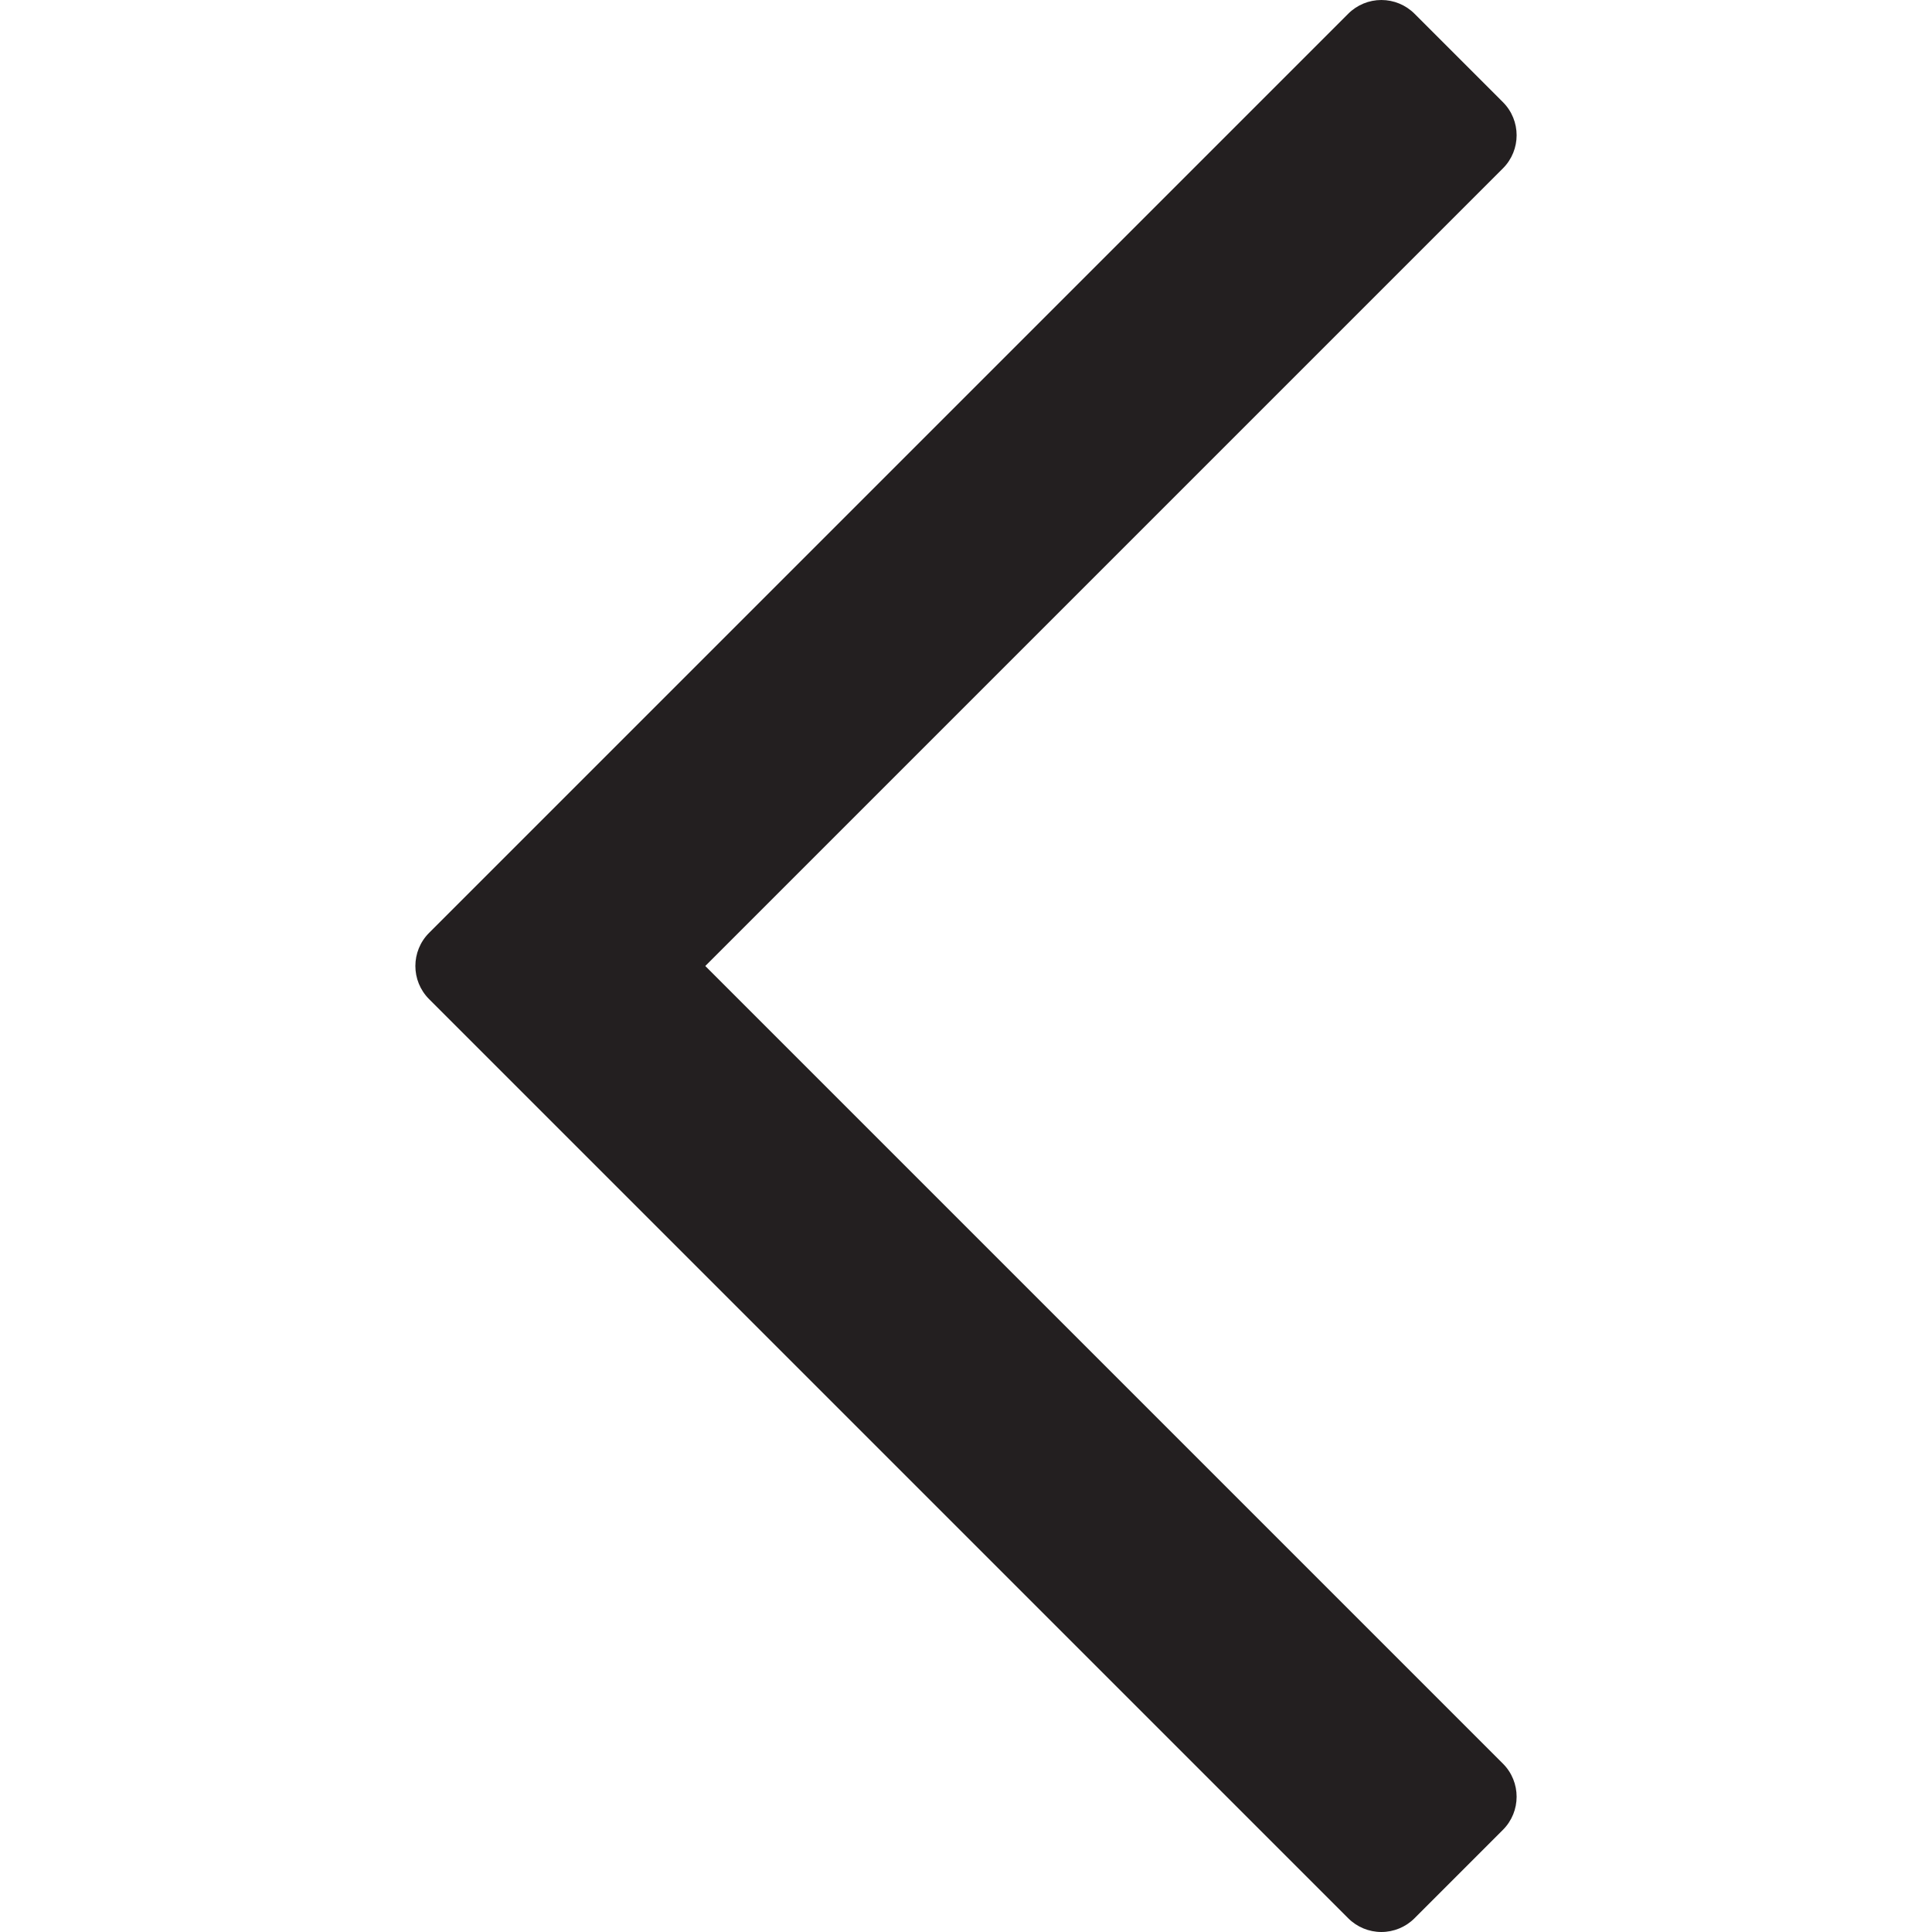
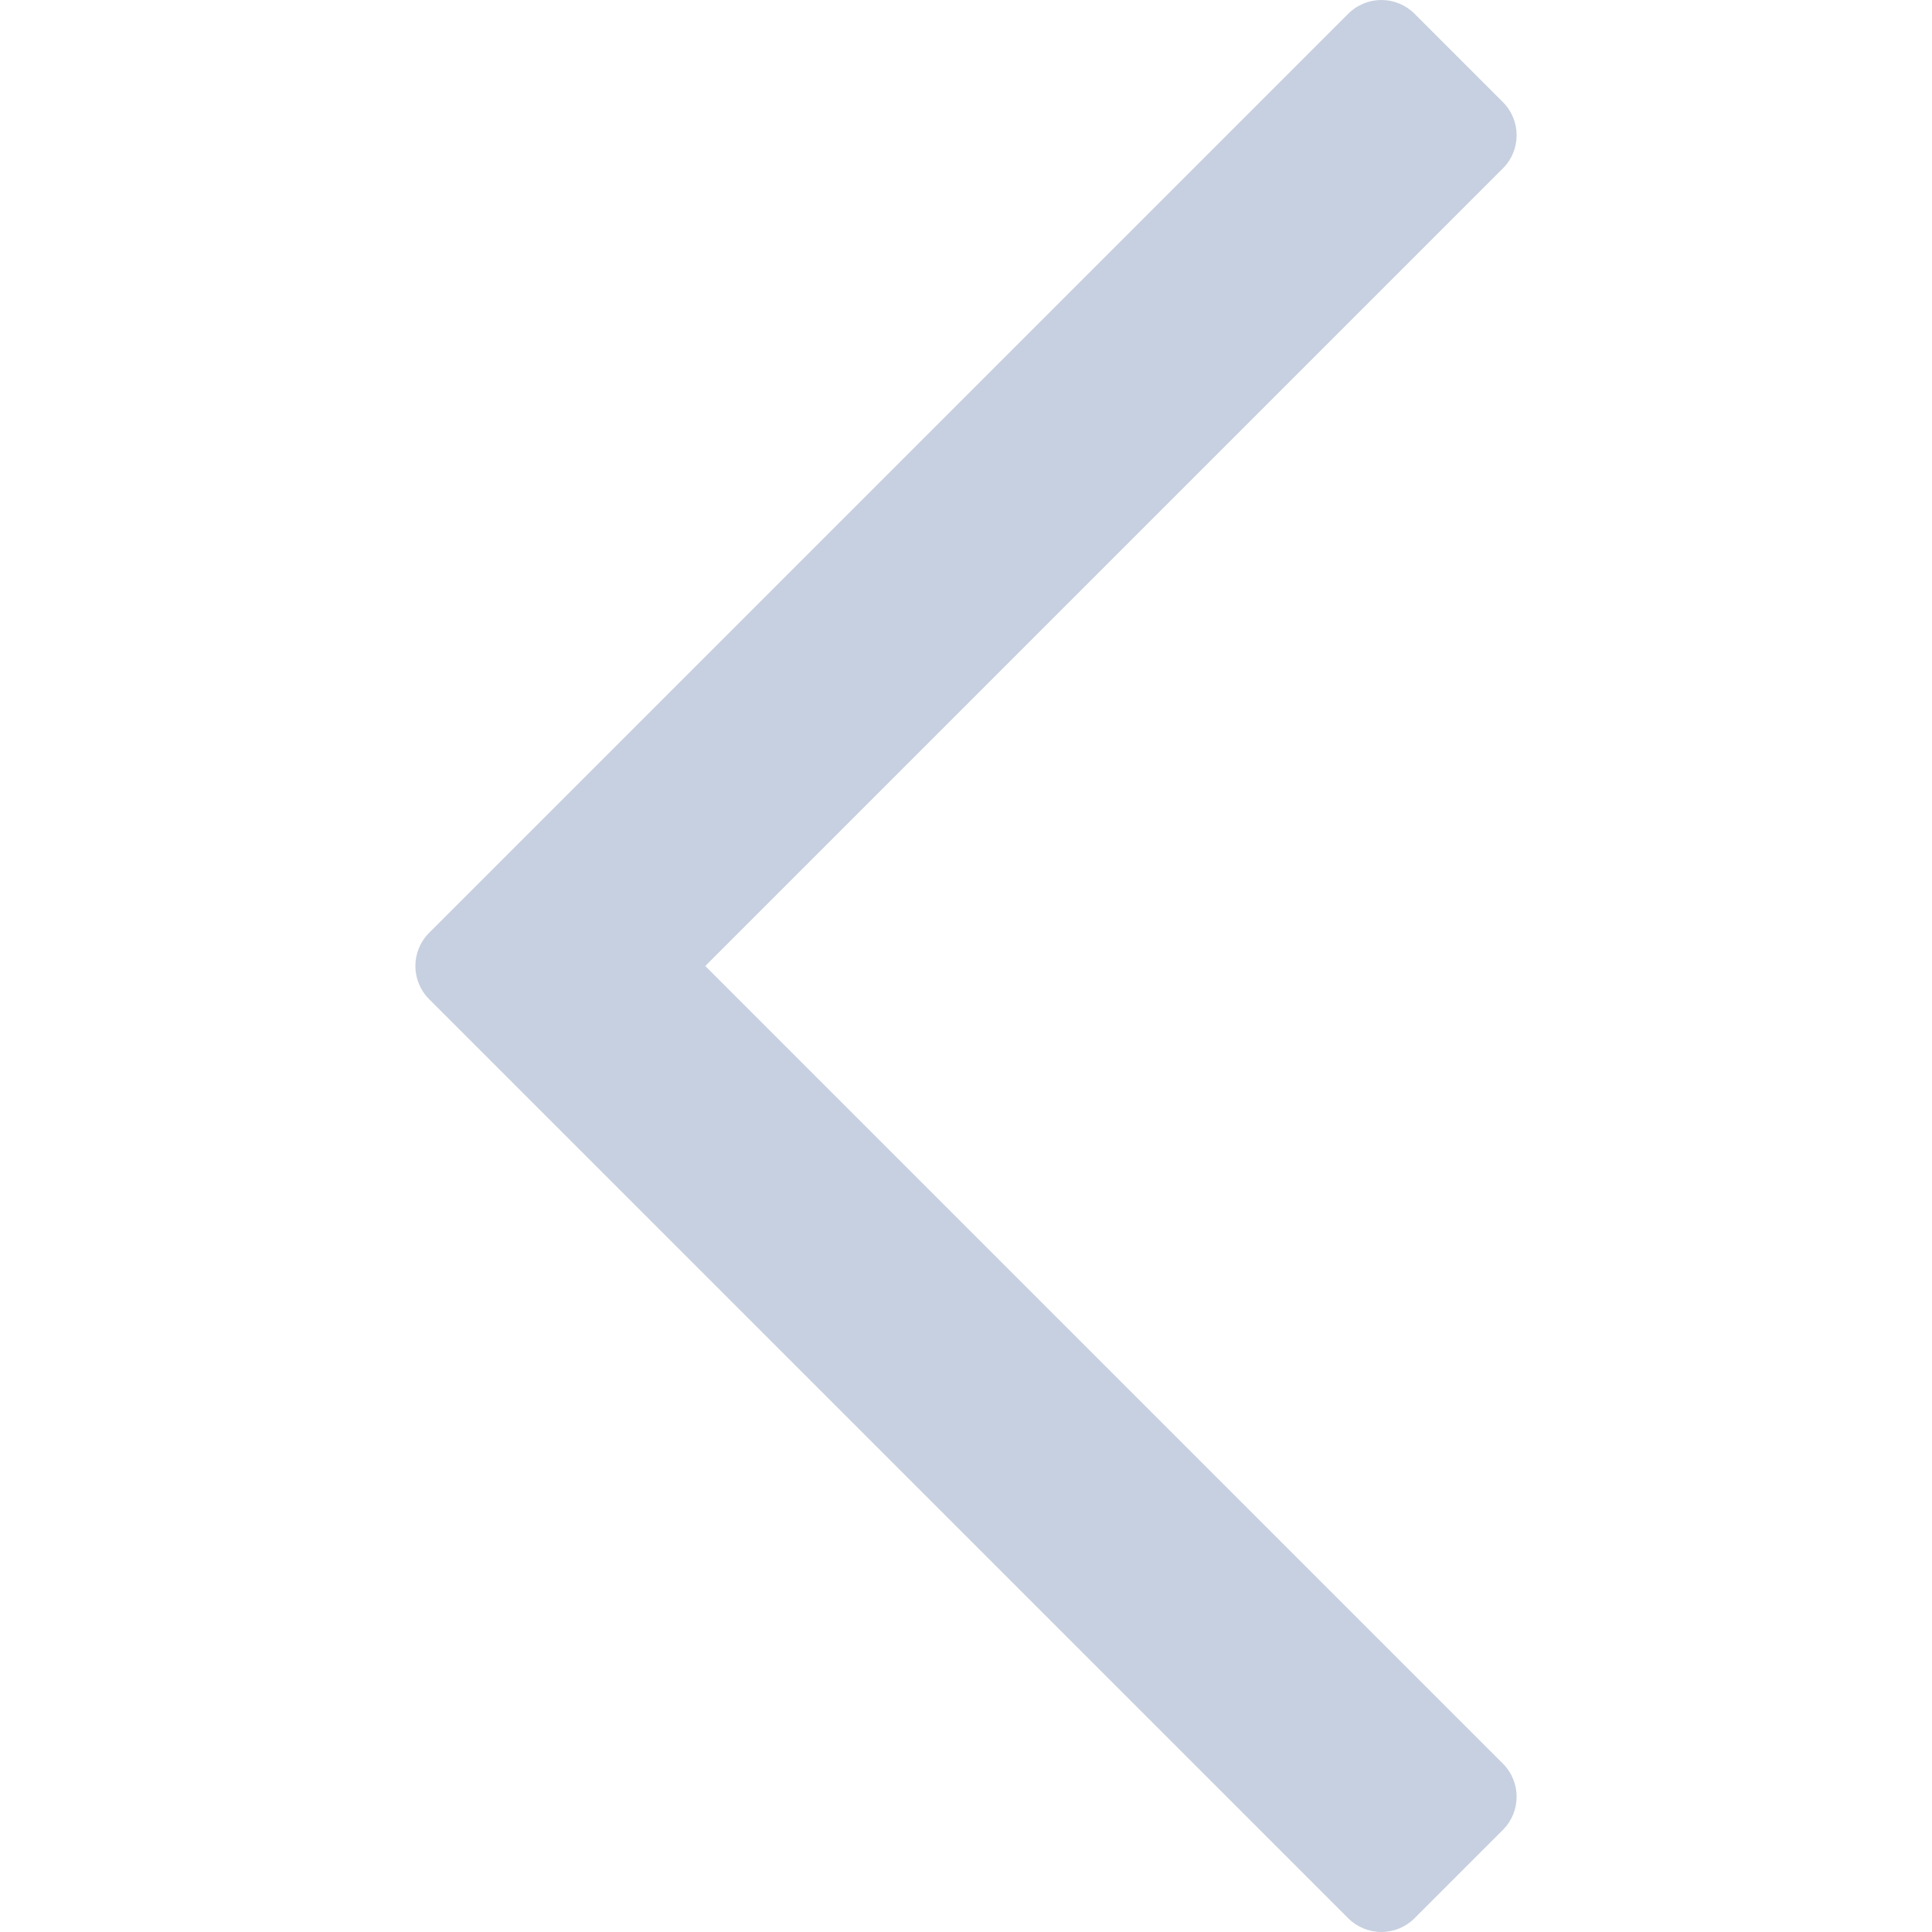
<svg xmlns="http://www.w3.org/2000/svg" version="1.1" width="512" height="512" x="0" y="0" viewBox="0 0 309.143 309.143" style="enable-background:new 0 0 512 512" xml:space="preserve" class="">
  <g>
-     <path style="" d="M112.855,154.571L240.481,26.946c2.929-2.929,2.929-7.678,0-10.606L226.339,2.197  C224.933,0.79,223.025,0,221.036,0c-1.989,0-3.897,0.79-5.303,2.197L68.661,149.268c-2.929,2.929-2.929,7.678,0,10.606  l147.071,147.071c1.406,1.407,3.314,2.197,5.303,2.197c1.989,0,3.897-0.79,5.303-2.197l14.142-14.143  c2.929-2.929,2.929-7.678,0-10.606L112.855,154.571z" fill="#231f20" data-original="#231f20" class="" />
+     <path style="" d="M112.855,154.571L240.481,26.946c2.929-2.929,2.929-7.678,0-10.606L226.339,2.197  C224.933,0.79,223.025,0,221.036,0c-1.989,0-3.897,0.79-5.303,2.197L68.661,149.268c-2.929,2.929-2.929,7.678,0,10.606  l147.071,147.071c1.406,1.407,3.314,2.197,5.303,2.197c1.989,0,3.897-0.79,5.303-2.197l14.142-14.143  c2.929-2.929,2.929-7.678,0-10.606L112.855,154.571z" fill="#c7d0e0" data-original="#231f20" class="" />
    <g>
</g>
    <g>
</g>
    <g>
</g>
    <g>
</g>
    <g>
</g>
    <g>
</g>
    <g>
</g>
    <g>
</g>
    <g>
</g>
    <g>
</g>
    <g>
</g>
    <g>
</g>
    <g>
</g>
    <g>
</g>
    <g>
</g>
  </g>
</svg>
